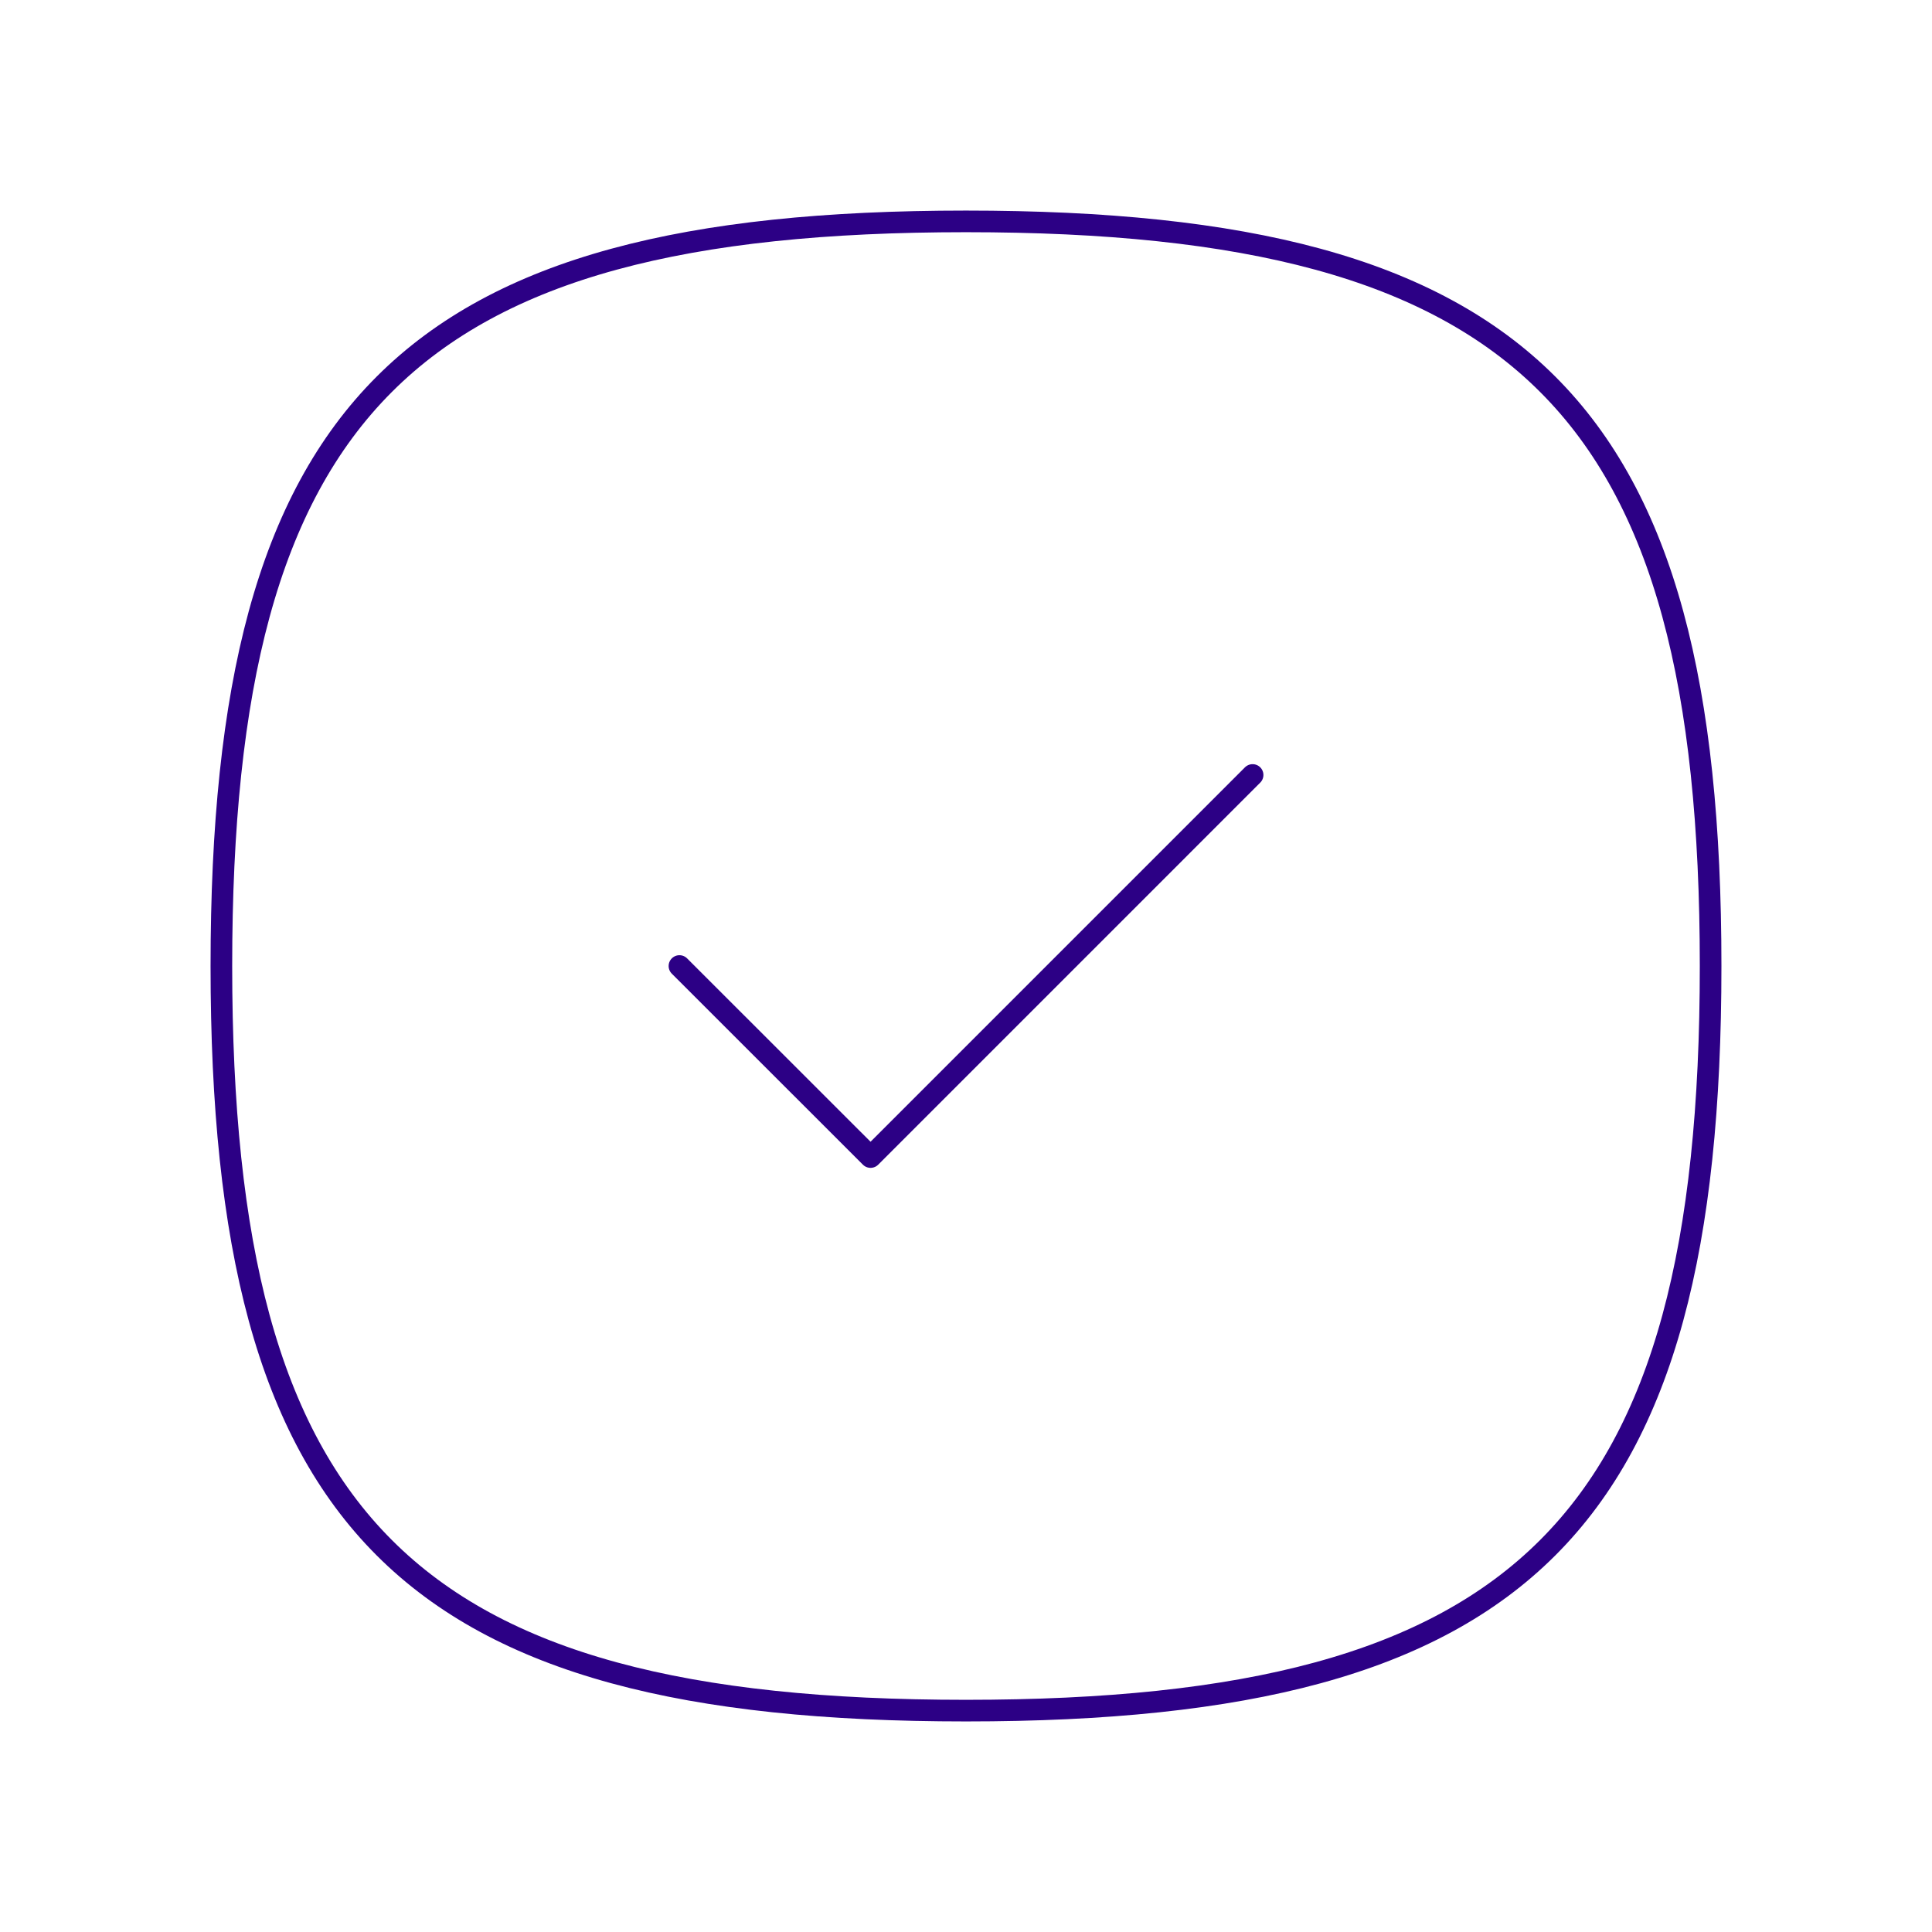
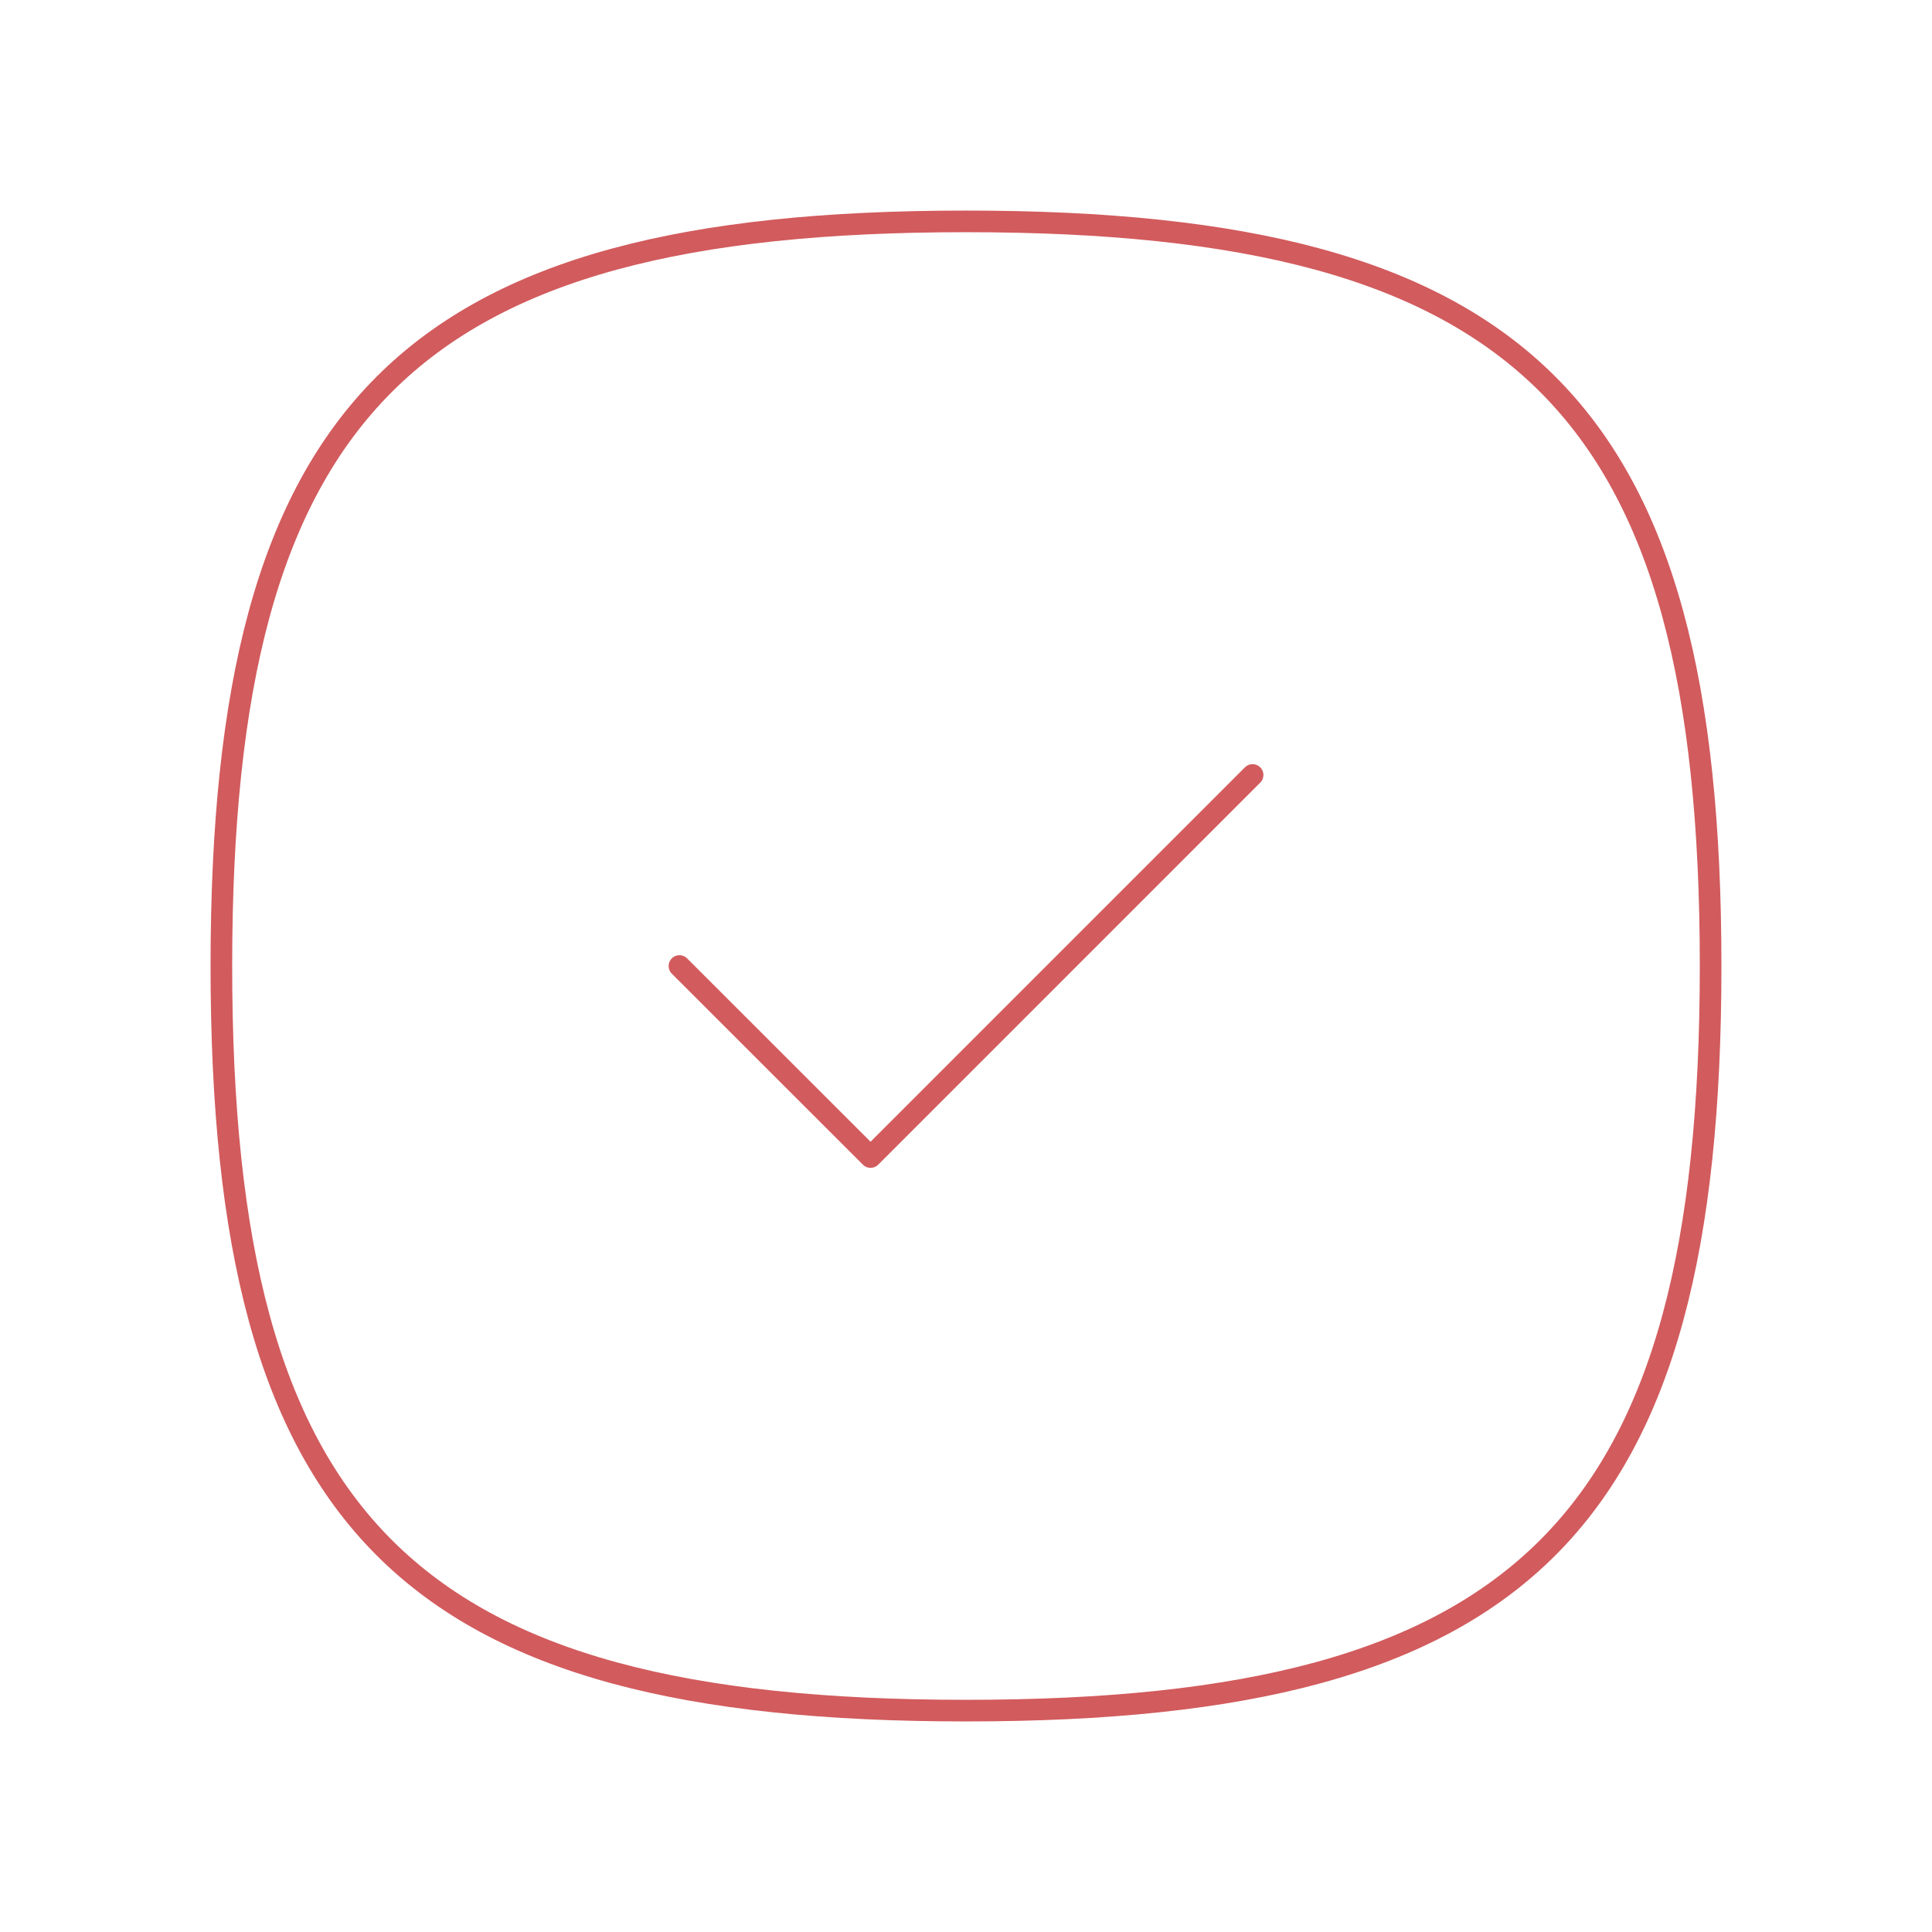
<svg xmlns="http://www.w3.org/2000/svg" width="134" height="134" viewBox="0 0 134 134" fill="none">
-   <path fill-rule="evenodd" clip-rule="evenodd" d="M15.354 67.001C15.354 105.732 28.268 118.646 66.999 118.646C105.731 118.646 118.645 105.732 118.645 67.001C118.645 28.269 105.731 15.355 66.999 15.355C28.268 15.355 15.354 28.269 15.354 67.001Z" stroke="#2C0085" stroke-width="1.5" stroke-linecap="round" stroke-linejoin="round" />
-   <path d="M47.125 67.001L60.38 80.25L86.878 53.751" stroke="#2C0085" stroke-width="1.5" stroke-linecap="round" stroke-linejoin="round" />
+   <path fill-rule="evenodd" clip-rule="evenodd" d="M15.354 67.001C15.354 105.732 28.268 118.646 66.999 118.646C105.731 118.646 118.645 105.732 118.645 67.001C118.645 28.269 105.731 15.355 66.999 15.355C28.268 15.355 15.354 28.269 15.354 67.001Z" stroke="#D25B5D" stroke-width="1.5" stroke-linecap="round" stroke-linejoin="round" />
+   <path d="M47.125 67.001L60.38 80.25L86.878 53.751" stroke="#D25B5D" stroke-width="1.5" stroke-linecap="round" stroke-linejoin="round" />
</svg>
